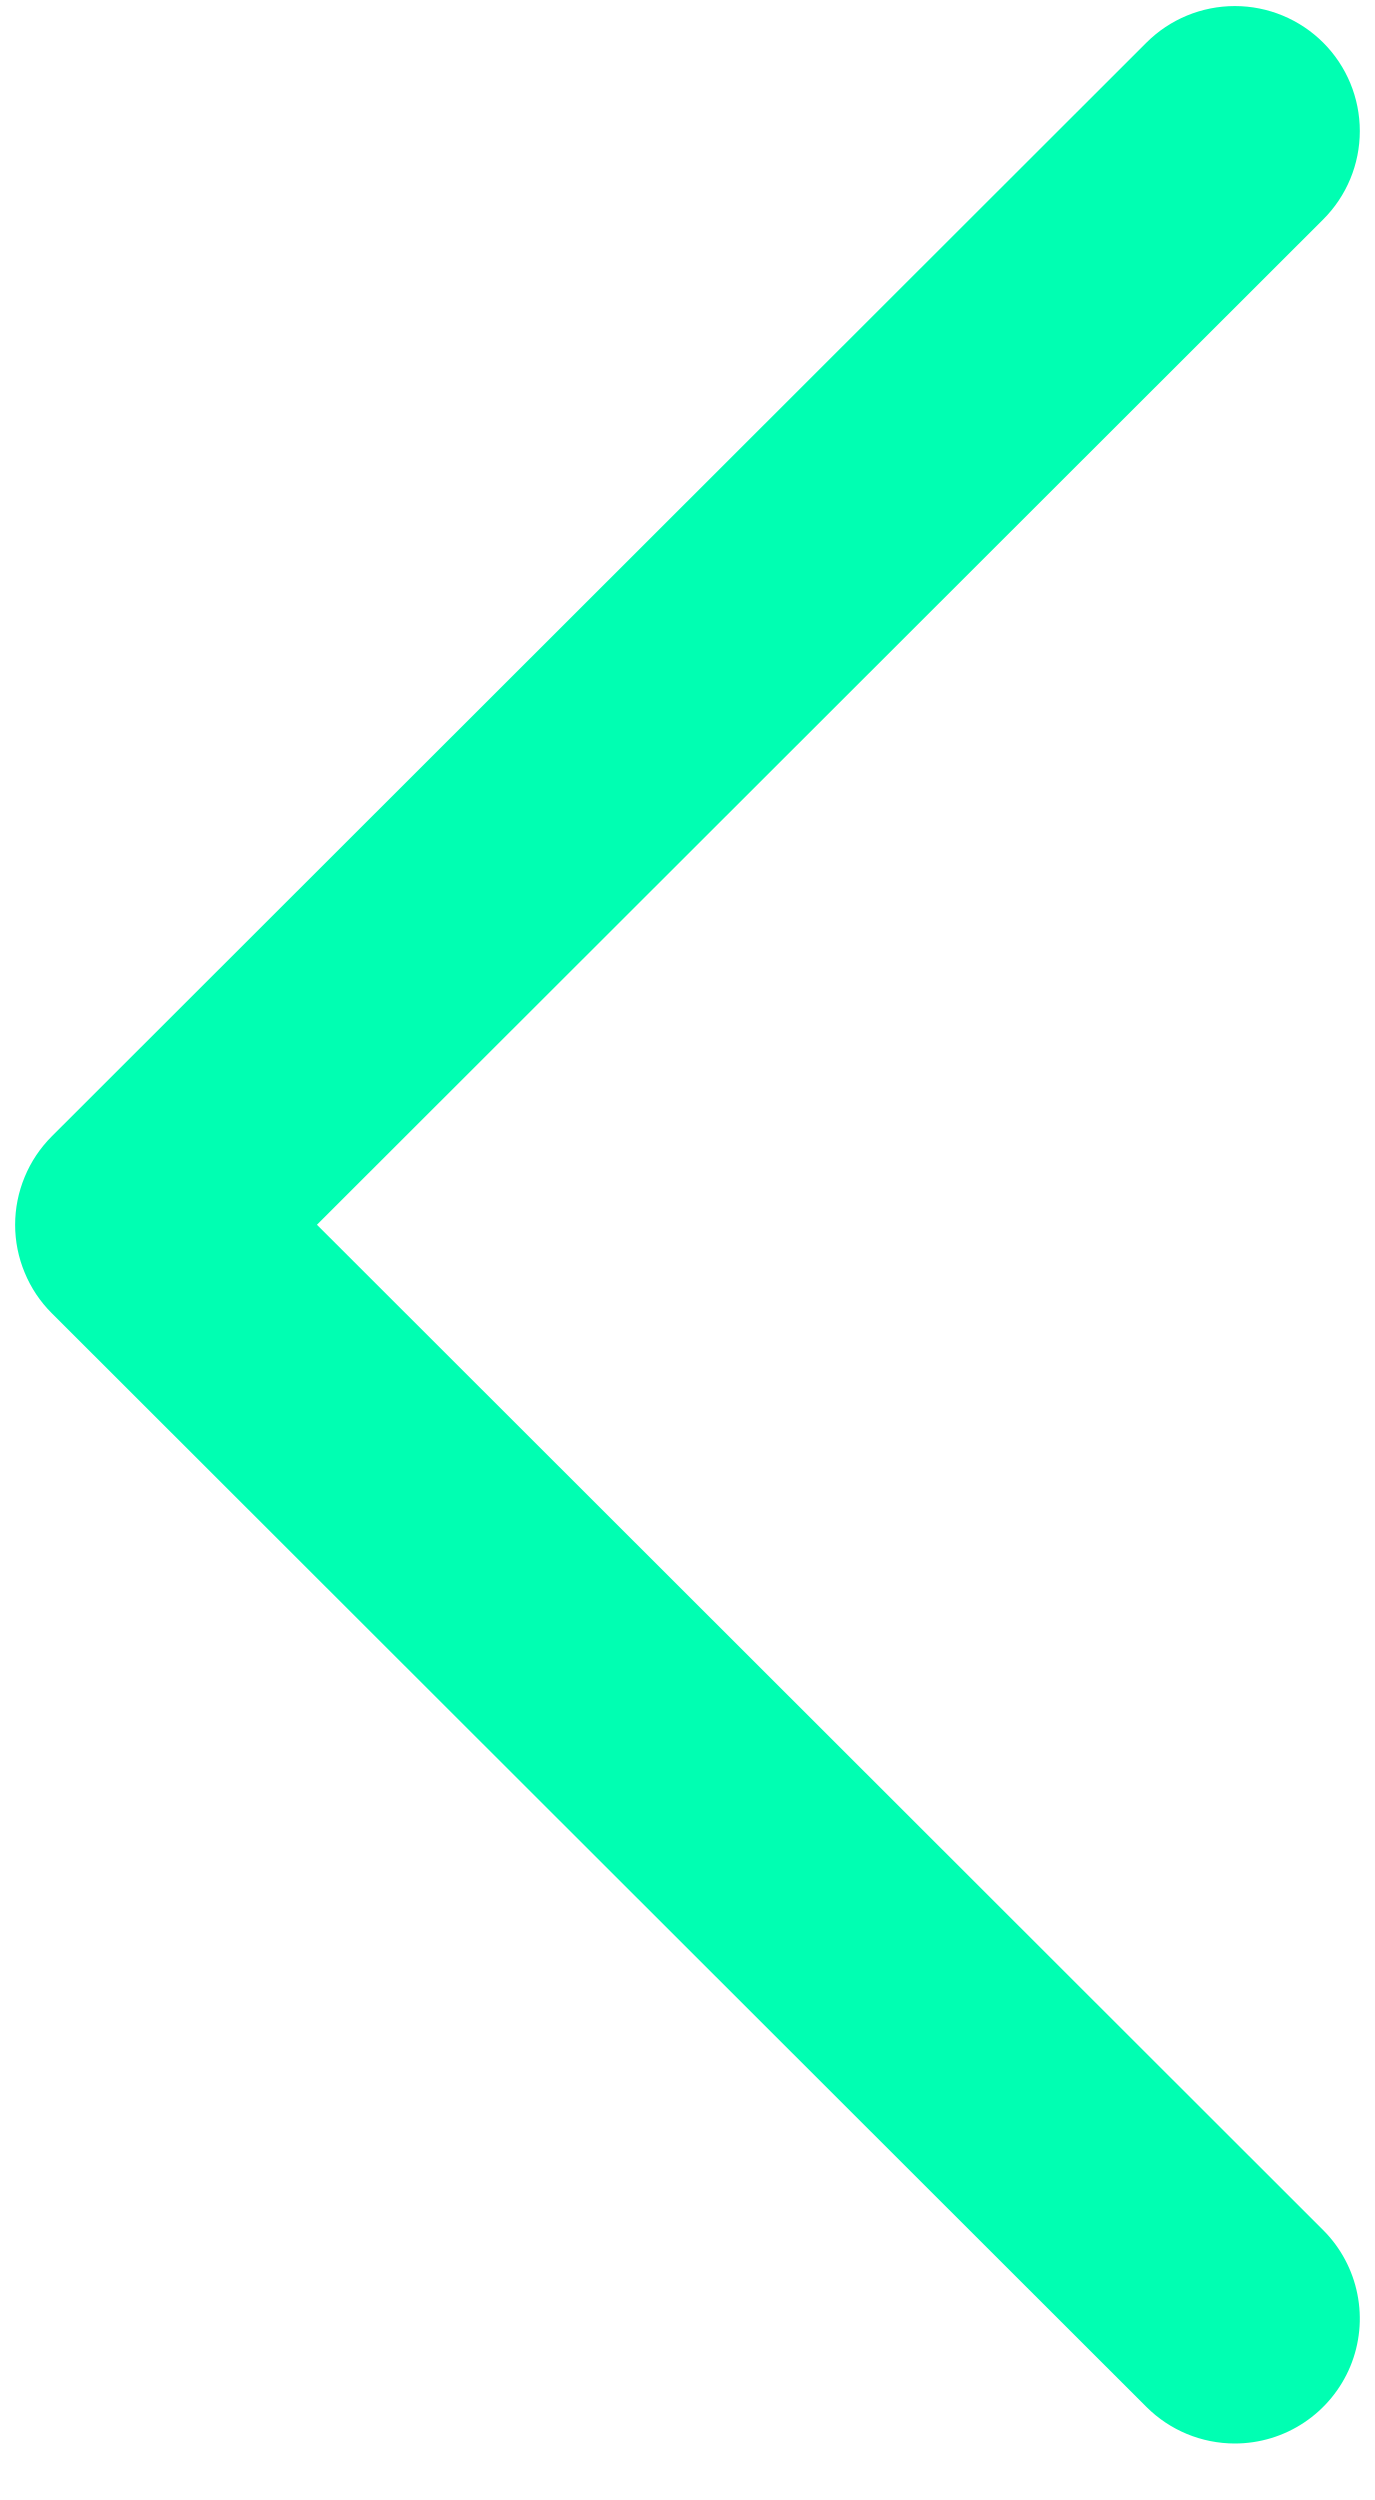
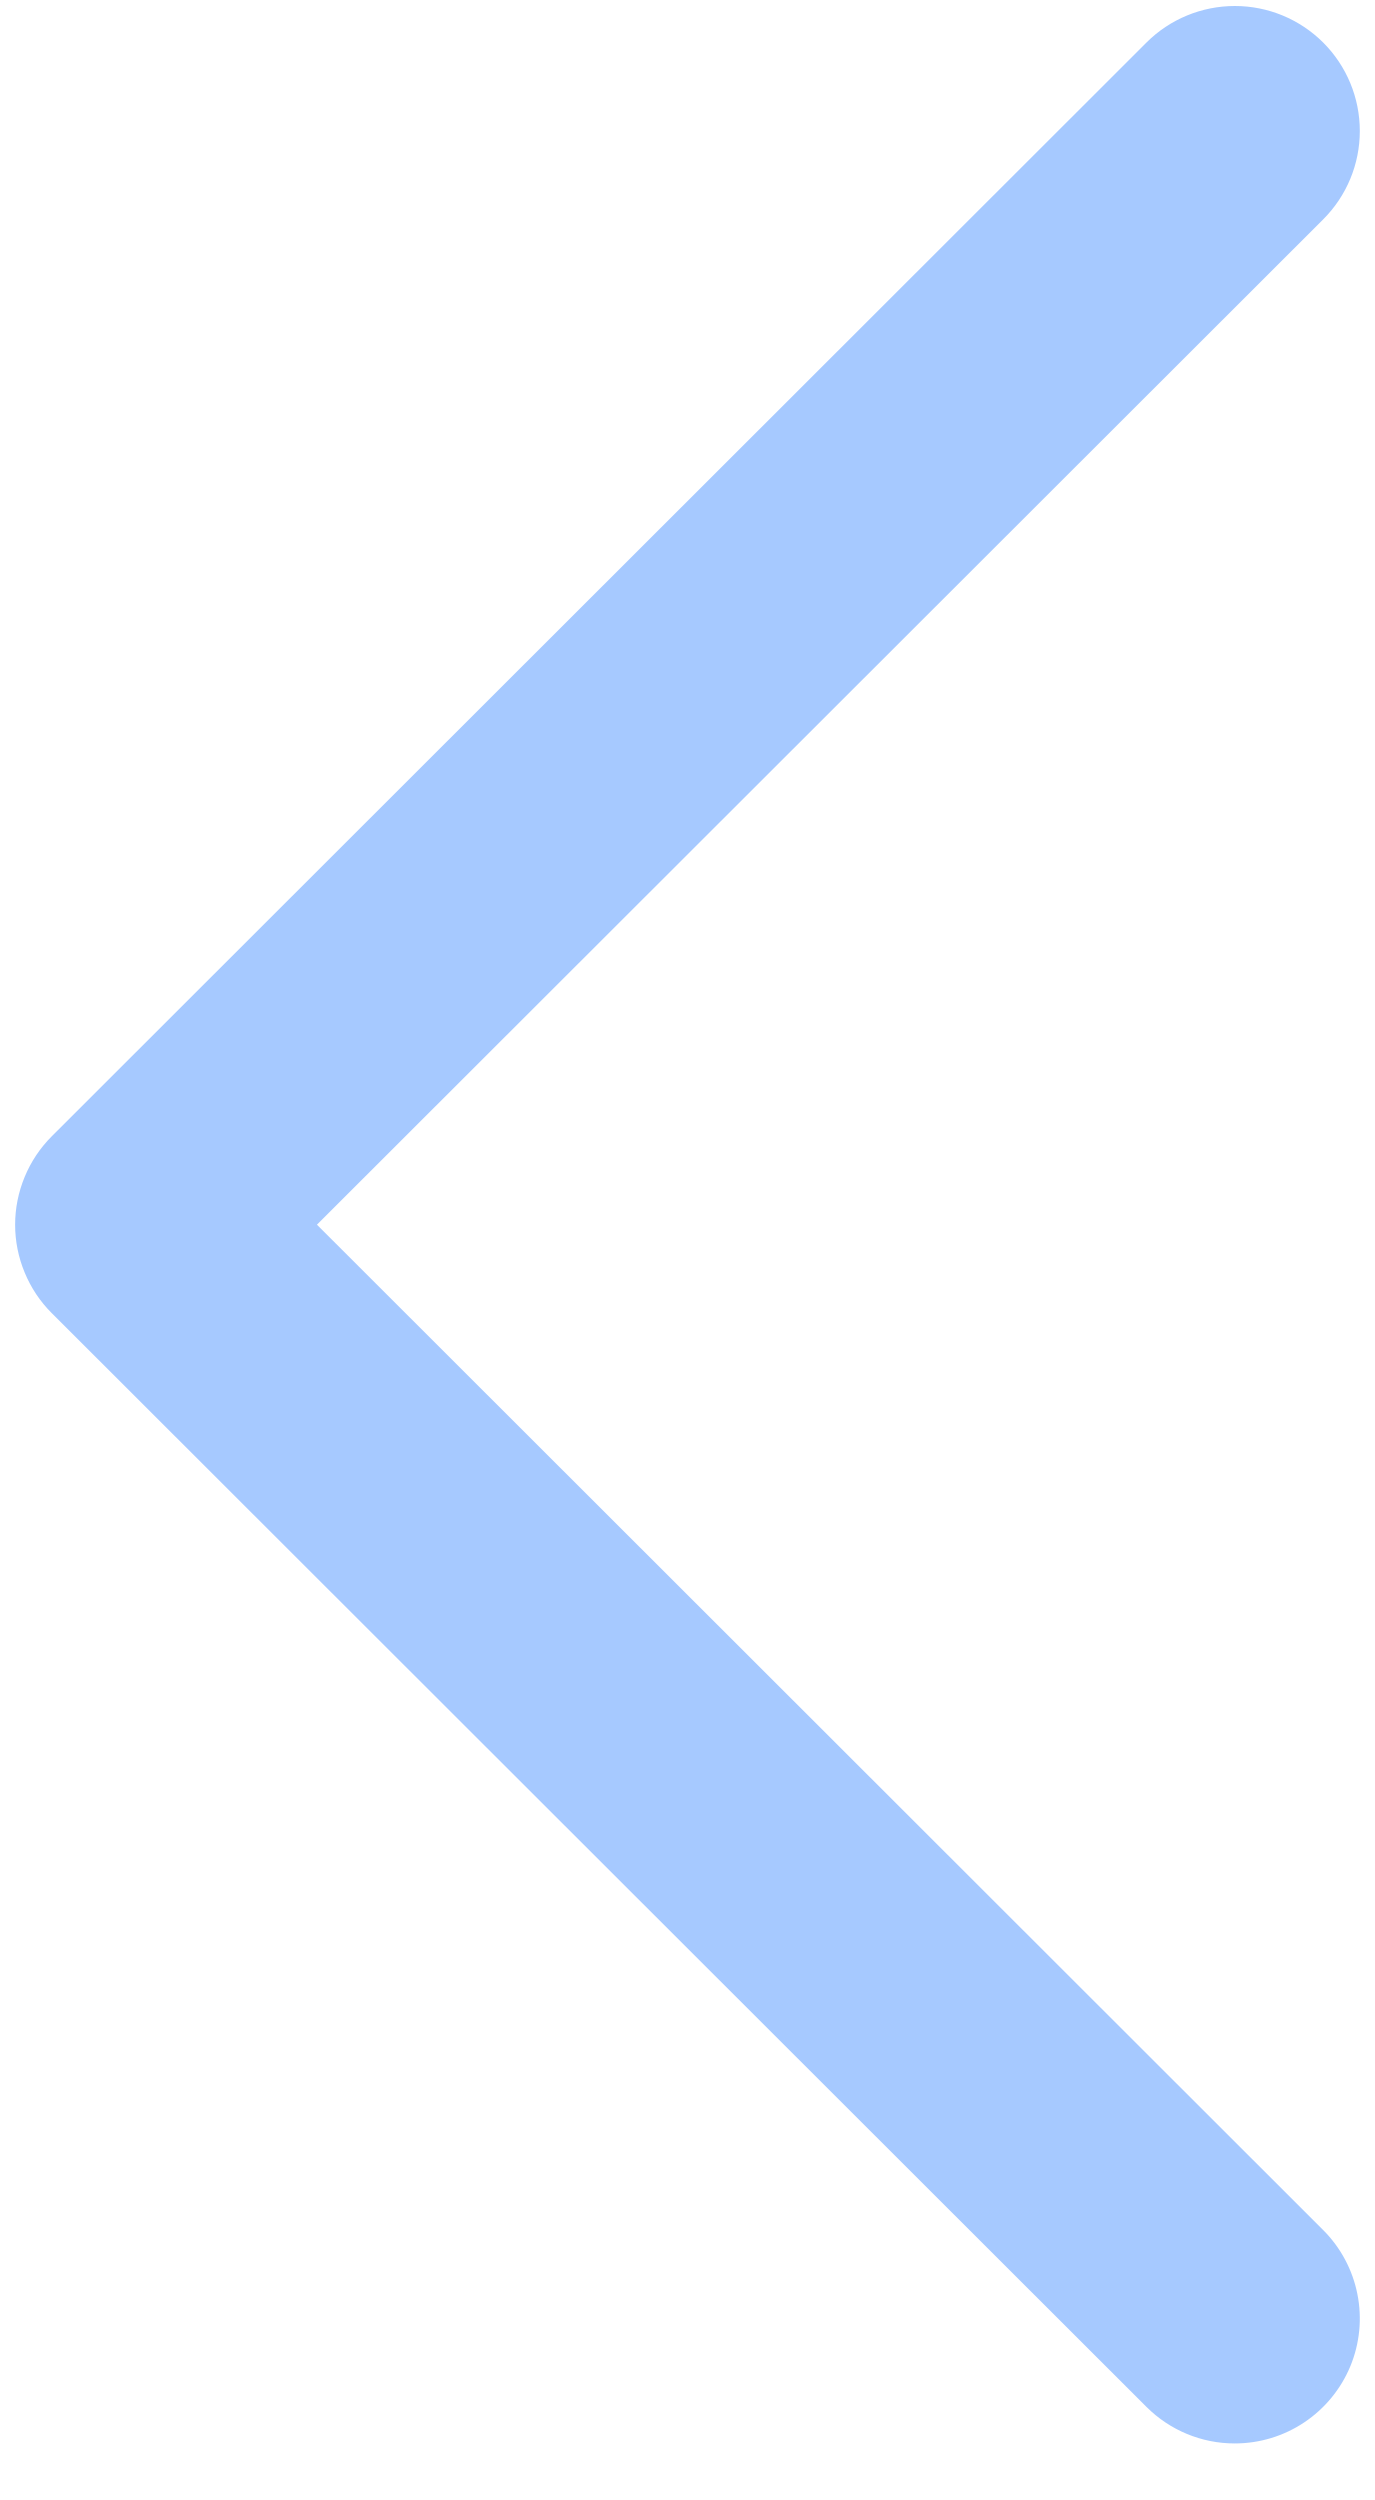
<svg xmlns="http://www.w3.org/2000/svg" width="22" height="40" viewBox="0 0 22 40" fill="none">
-   <path d="M19.757 39.096C19.227 39.096 18.718 38.886 18.343 38.511L0.828 21.011C0.642 20.826 0.495 20.605 0.395 20.362C0.294 20.12 0.242 19.86 0.242 19.597C0.242 19.334 0.294 19.074 0.395 18.831C0.495 18.588 0.642 18.368 0.828 18.182L18.343 0.682C18.718 0.307 19.227 0.097 19.758 0.097C20.288 0.097 20.797 0.308 21.172 0.683C21.547 1.058 21.757 1.567 21.757 2.097C21.757 2.628 21.546 3.136 21.171 3.511L5.071 19.596L21.171 35.682C21.451 35.962 21.641 36.318 21.718 36.706C21.796 37.094 21.756 37.496 21.605 37.862C21.453 38.227 21.197 38.539 20.868 38.759C20.539 38.979 20.153 39.096 19.757 39.096Z" fill="#00FFB2" />
+   <path d="M19.757 39.095C19.227 39.096 18.718 38.885 18.343 38.51L0.828 21.01C0.642 20.825 0.495 20.604 0.395 20.361C0.294 20.119 0.242 19.858 0.242 19.596C0.242 19.333 0.294 19.073 0.395 18.83C0.495 18.587 0.642 18.367 0.828 18.181L18.343 0.681C18.718 0.306 19.227 0.096 19.758 0.096C20.288 0.096 20.797 0.307 21.172 0.682C21.547 1.057 21.757 1.566 21.757 2.096C21.757 2.627 21.546 3.135 21.171 3.51L5.071 19.595L21.171 35.681C21.451 35.961 21.641 36.317 21.718 36.705C21.796 37.093 21.756 37.495 21.605 37.861C21.453 38.226 21.197 38.538 20.868 38.758C20.539 38.978 20.153 39.095 19.757 39.095Z" fill="#A6C9FF" />
</svg>
